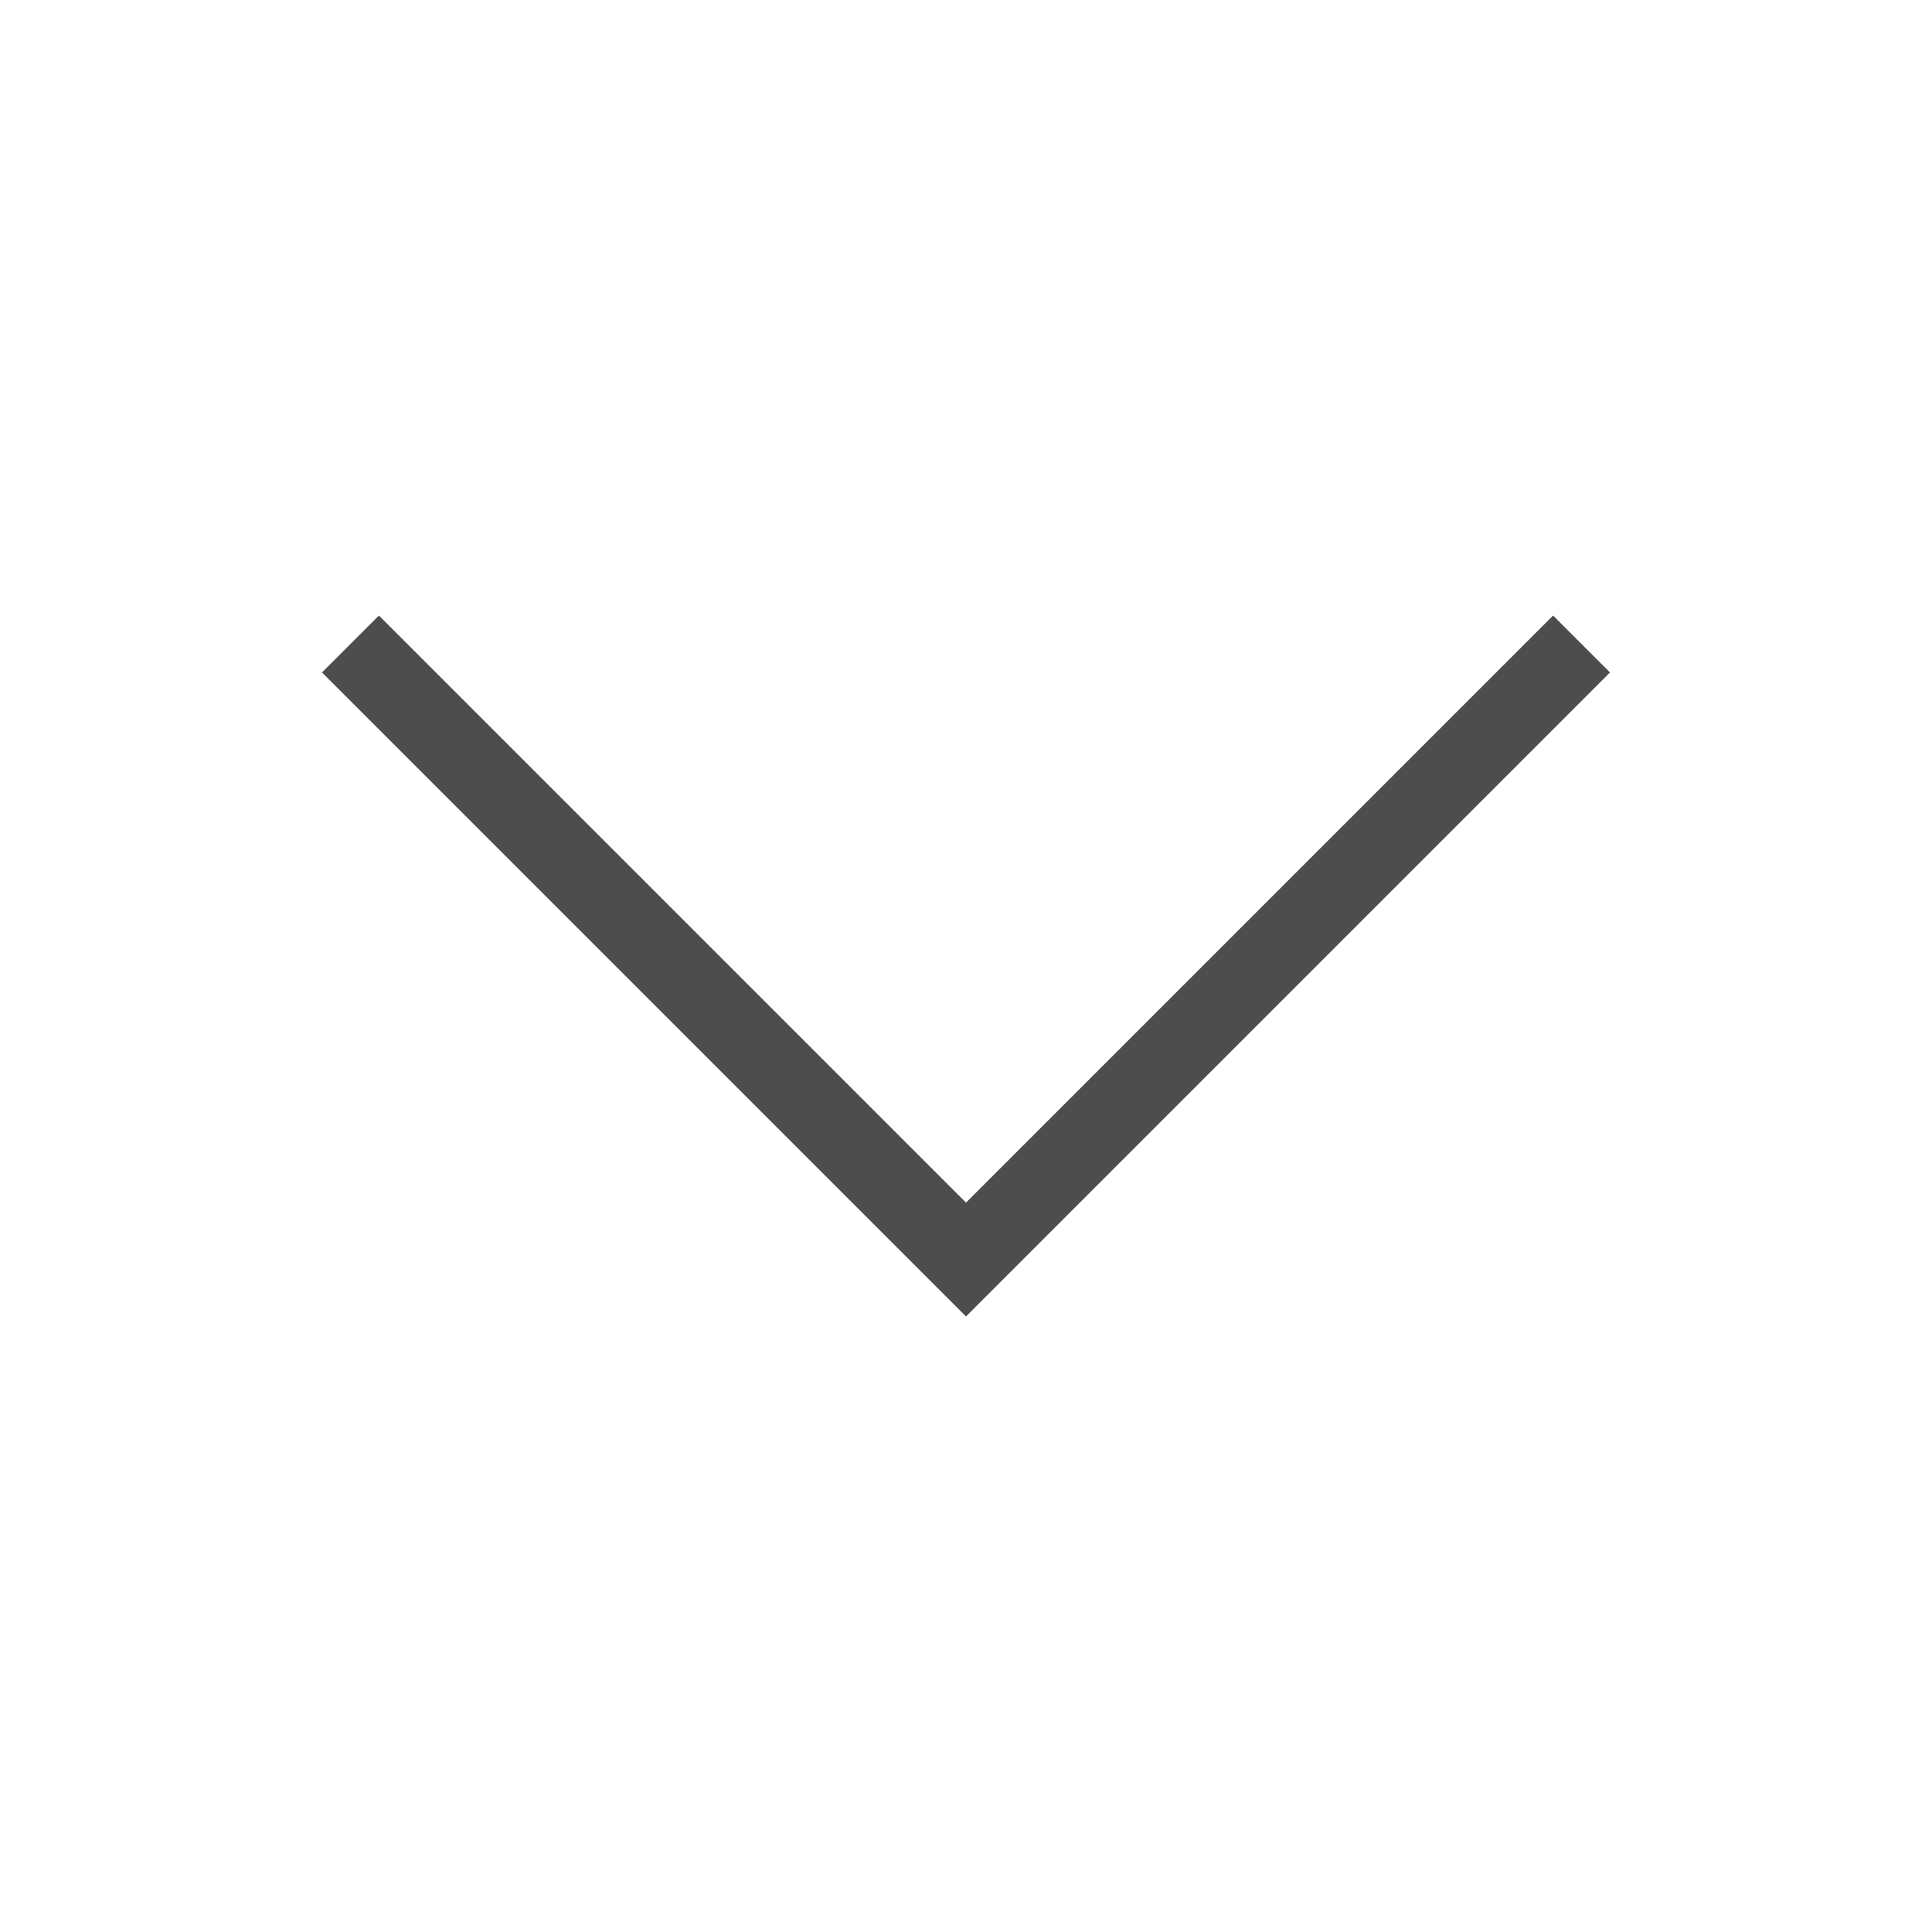
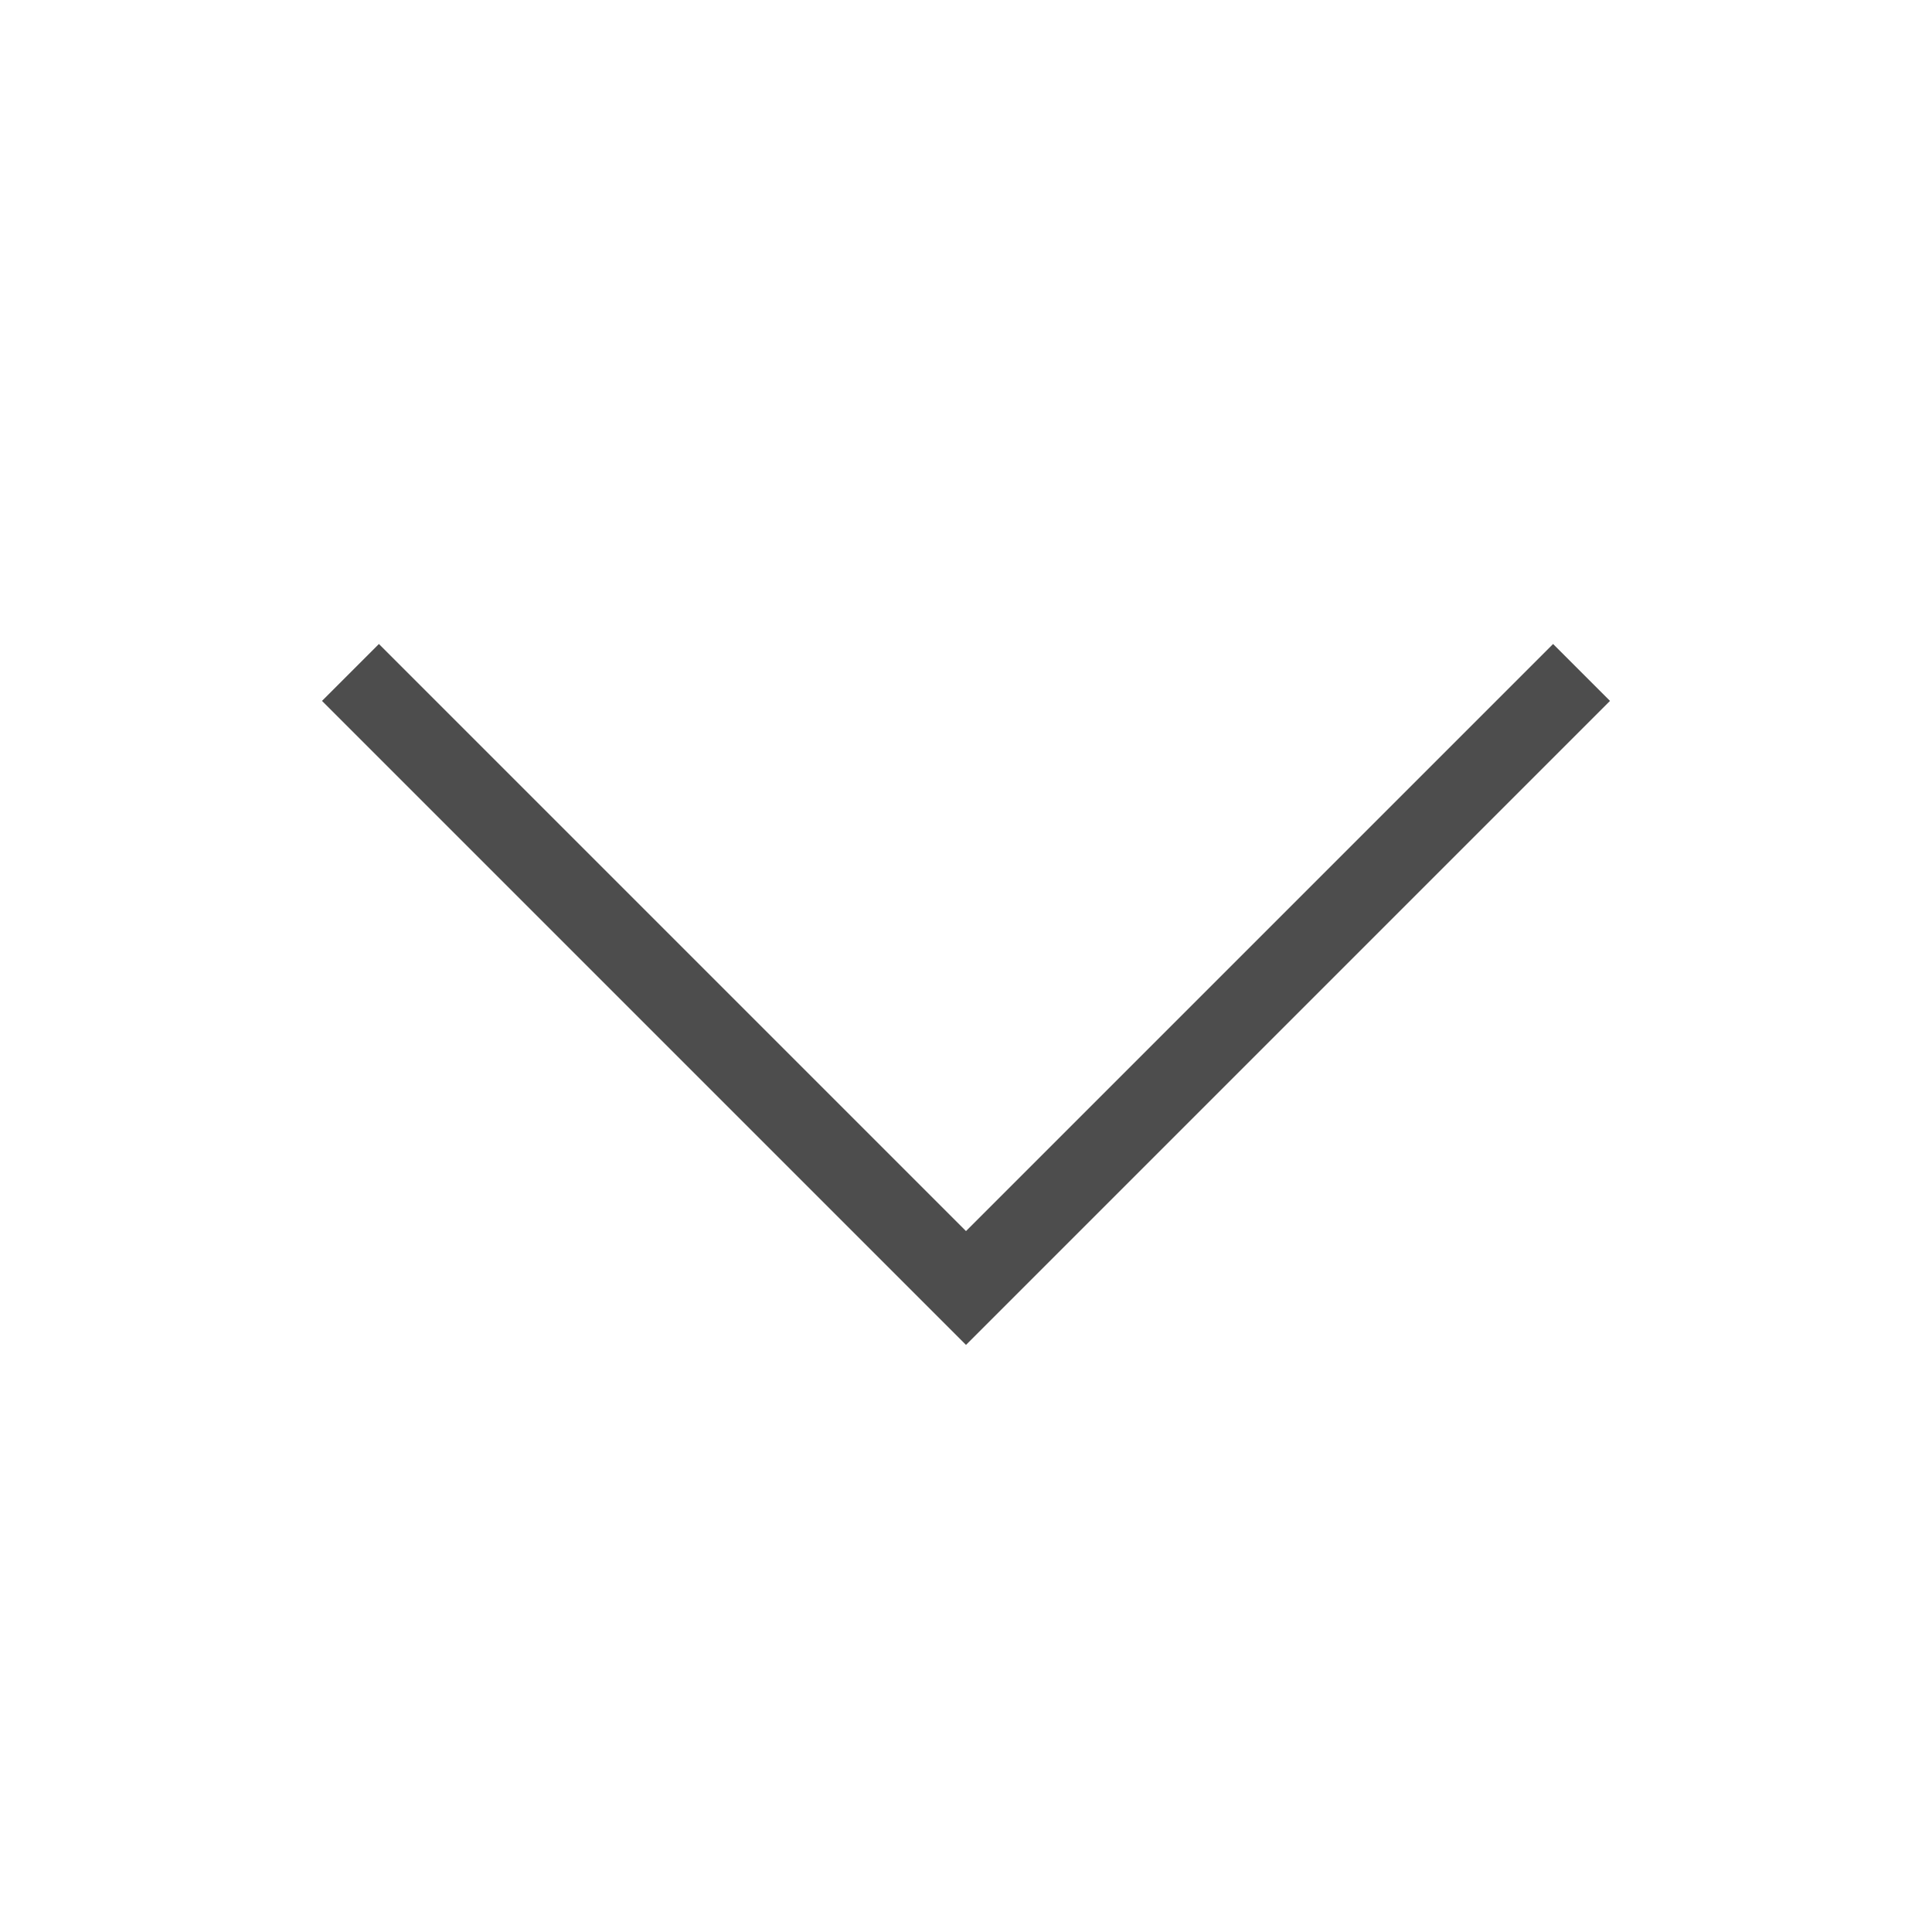
<svg xmlns="http://www.w3.org/2000/svg" xmlns:xlink="http://www.w3.org/1999/xlink" width="24" height="24" id="svg3760" version="1.1">
  <defs id="defs3762">
    <linearGradient id="linearGradient4344">
      <stop style="stop-color:#ed868d;stop-opacity:1" offset="0" id="stop4346" />
      <stop style="stop-color:#fbe6e8;stop-opacity:1" offset="1" id="stop4348" />
    </linearGradient>
    <linearGradient id="linearGradient4435">
      <stop id="stop4437" offset="0" style="stop-color:#c61423;stop-opacity:1" />
      <stop id="stop4439" offset="1" style="stop-color:#dc2b41;stop-opacity:1" />
    </linearGradient>
    <linearGradient xlink:href="#linearGradient4400" id="linearGradient4394" x1="20" y1="20" x2="44" y2="44" gradientUnits="userSpaceOnUse" gradientTransform="translate(0,-7)" />
    <linearGradient id="linearGradient4400">
      <stop id="stop4402" offset="0" style="stop-color:#020303;stop-opacity:1" />
      <stop id="stop4404" offset="1" style="stop-color:#424649;stop-opacity:0" />
    </linearGradient>
    <linearGradient xlink:href="#linearGradient4344" id="linearGradient4179" x1="768.857" y1="201.934" x2="768.857" y2="177.934" gradientUnits="userSpaceOnUse" gradientTransform="translate(0,-7)" />
    <linearGradient gradientTransform="matrix(-1.405405,0,0,1.405405,804.695,154.0958)" xlink:href="#linearGradient4435" id="linearGradient4416" x1="26.212" y1="44" x2="26.212" y2="7" gradientUnits="userSpaceOnUse" />
    <linearGradient id="linearGradient4344-0">
      <stop style="stop-color:#ed868d;stop-opacity:1" offset="0" id="stop4346-8" />
      <stop style="stop-color:#fbe6e8;stop-opacity:1" offset="1" id="stop4348-9" />
    </linearGradient>
    <linearGradient id="linearGradient4435-3">
      <stop id="stop4437-3" offset="0" style="stop-color:#c61423;stop-opacity:1" />
      <stop id="stop4439-7" offset="1" style="stop-color:#dc2b41;stop-opacity:1" />
    </linearGradient>
    <linearGradient xlink:href="#linearGradient4400-7" id="linearGradient4394-8" x1="20" y1="20" x2="44" y2="44" gradientUnits="userSpaceOnUse" gradientTransform="translate(0,-7)" />
    <linearGradient id="linearGradient4400-7">
      <stop id="stop4402-9" offset="0" style="stop-color:#020303;stop-opacity:1" />
      <stop id="stop4404-4" offset="1" style="stop-color:#424649;stop-opacity:0" />
    </linearGradient>
    <linearGradient xlink:href="#linearGradient4344-0" id="linearGradient4179-4" x1="768.857" y1="201.934" x2="768.857" y2="177.934" gradientUnits="userSpaceOnUse" gradientTransform="translate(0,-7)" />
    <linearGradient gradientTransform="matrix(-1.405405,0,0,1.405405,804.695,154.0958)" xlink:href="#linearGradient4435-3" id="linearGradient4416-2" x1="26.212" y1="44" x2="26.212" y2="7" gradientUnits="userSpaceOnUse" />
  </defs>
  <g id="layer1" transform="translate(-550.2857,-606.6479)">
-     <g transform="translate(551.2857,-423.0678)" id="layer1-0">
-       <path id="rect4176" transform="translate(-5e-7,1030.362)" d="M 3.707,7 3,7.707 l 6.125,6.125 1.875,1.875 1.875,-1.875 L 19,7.707 18.293,7 12.168,13.125 11,14.293 9.832,13.125 3.707,7 z" style="fill:#4d4d4d;fill-opacity:1;stroke:none" />
+     <g transform="translate(551.2857,-422.7143)" id="layer1-0">
+       <path id="rect4176" transform="translate(-5e-7,1030.362)" d="M 3.707,7 3,7.707 l 6.125,6.125 1.875,1.875 1.875,-1.875 L 19,7.707 18.293,7 12.168,13.125 11,14.293 9.832,13.125 3.707,7 Z" style="fill:#4d4d4d;fill-opacity:1;stroke:none" />
    </g>
  </g>
</svg>
